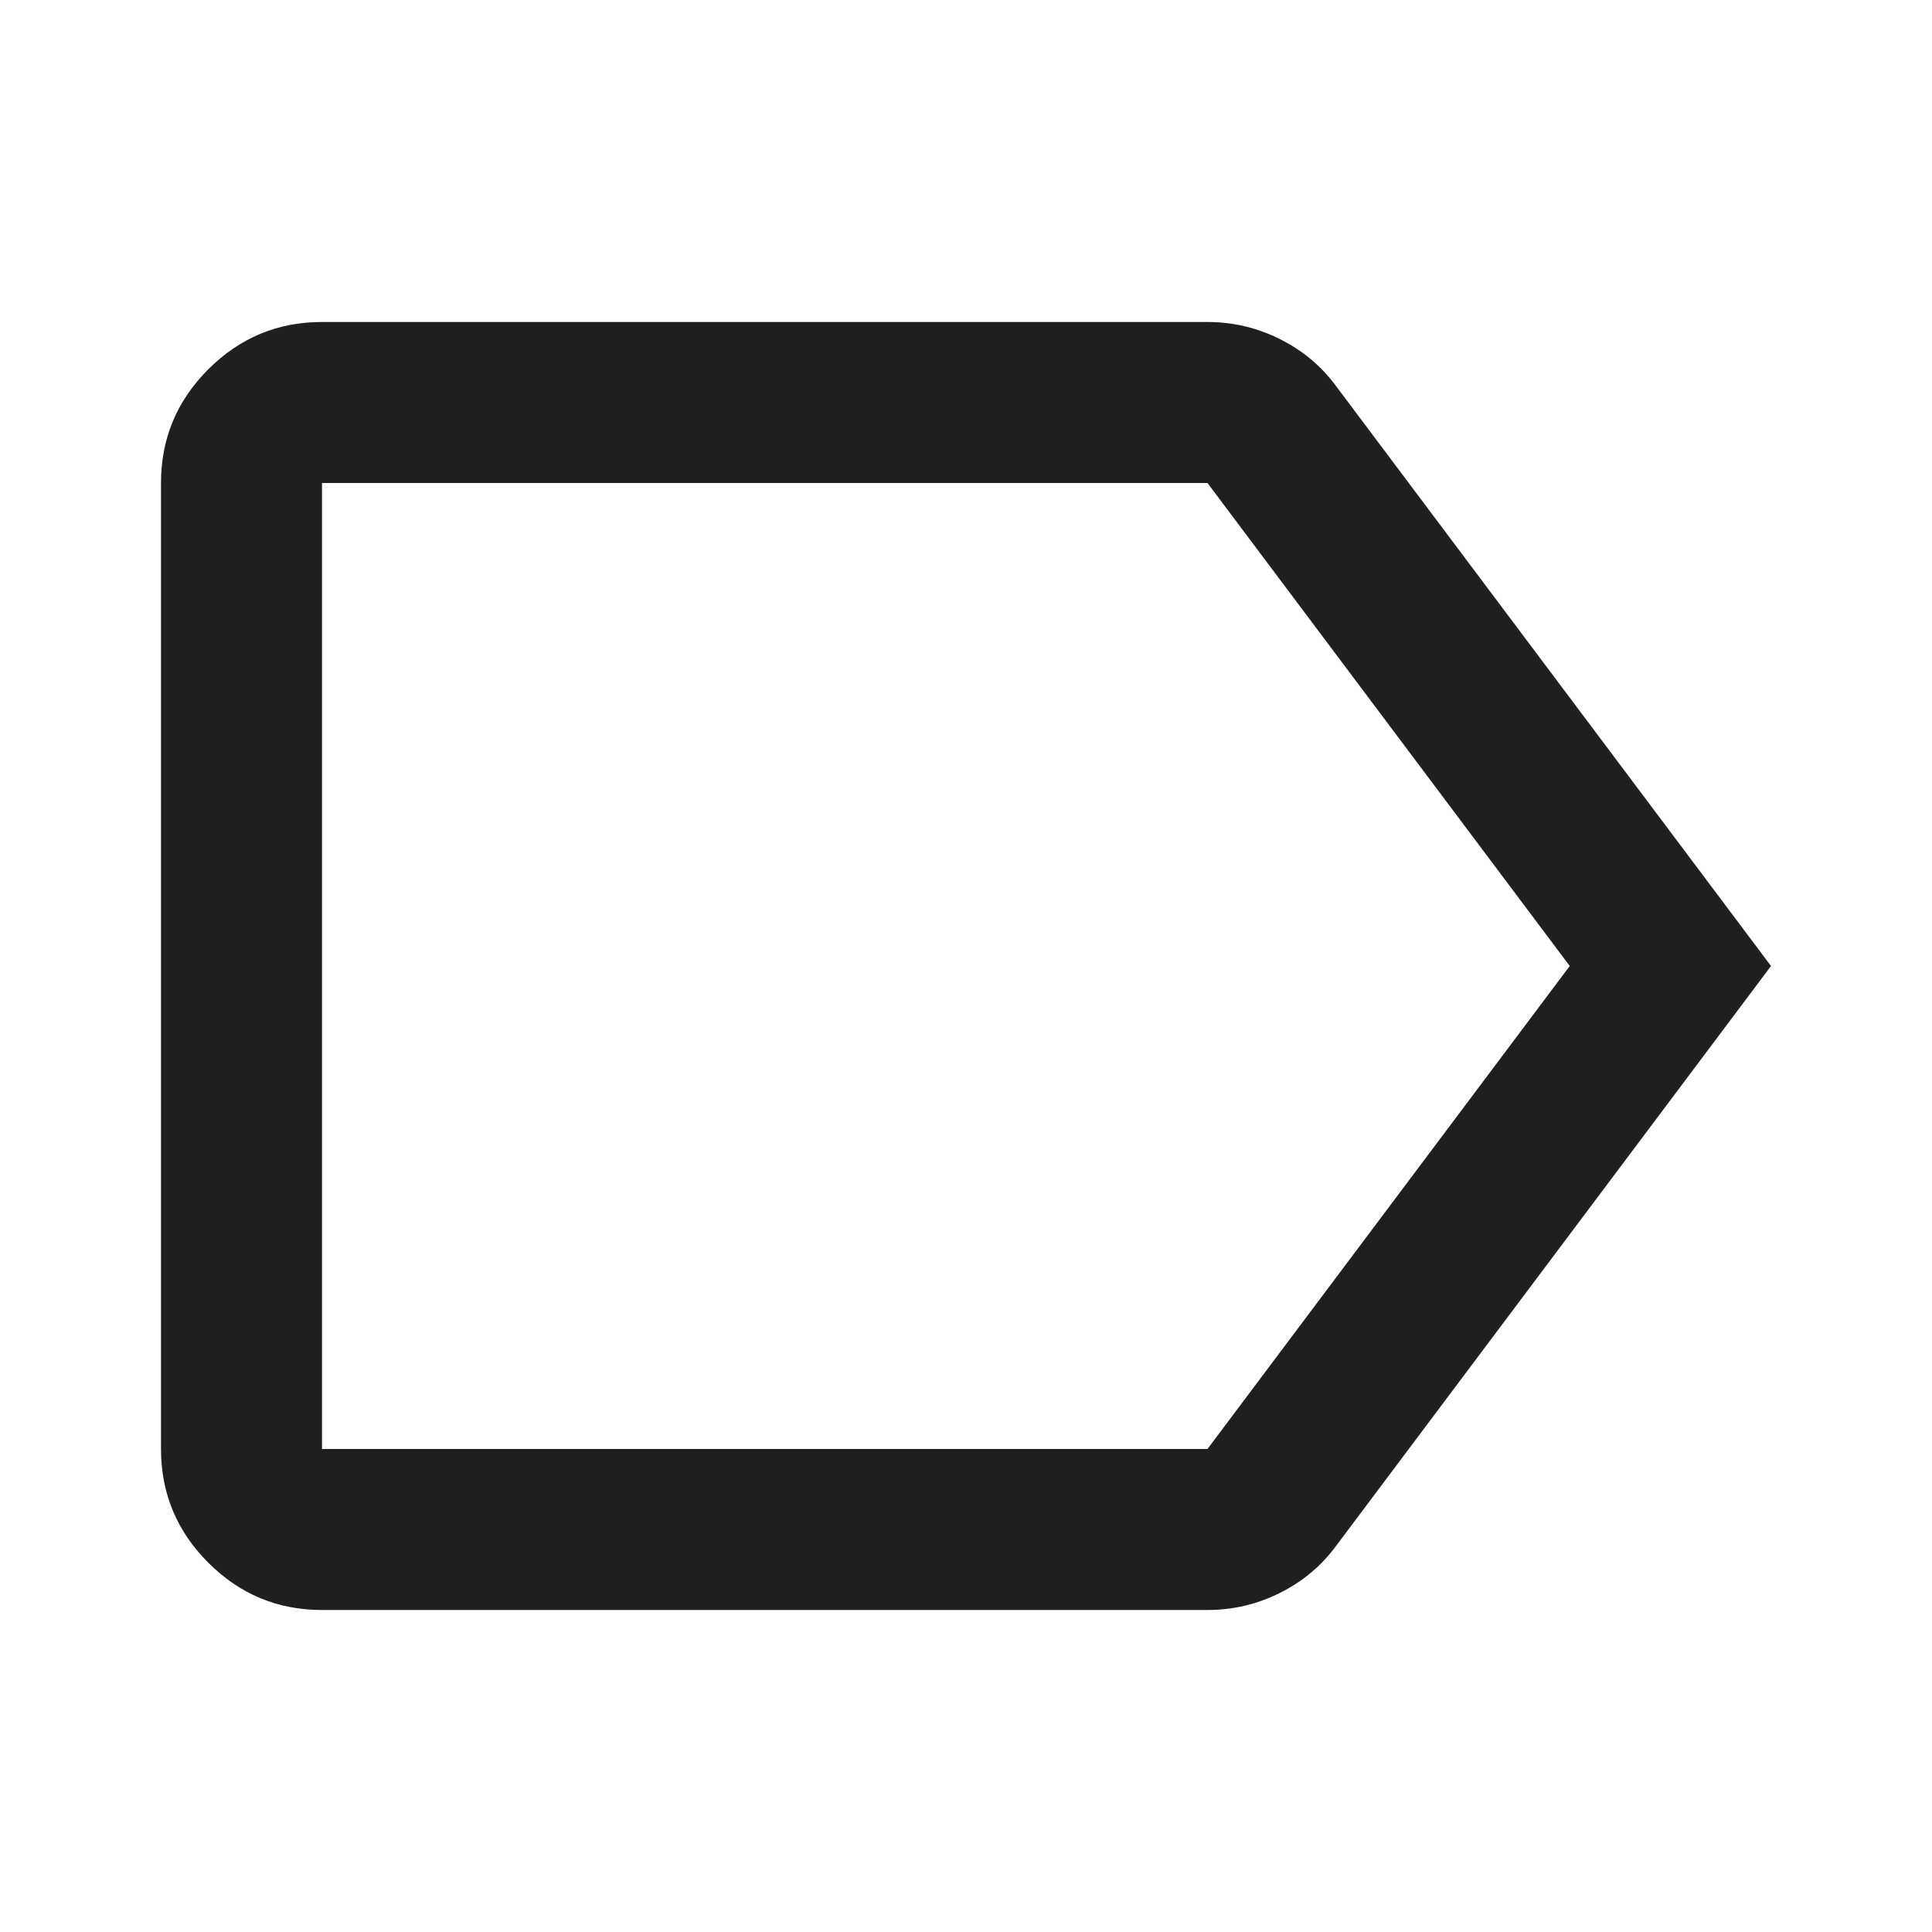
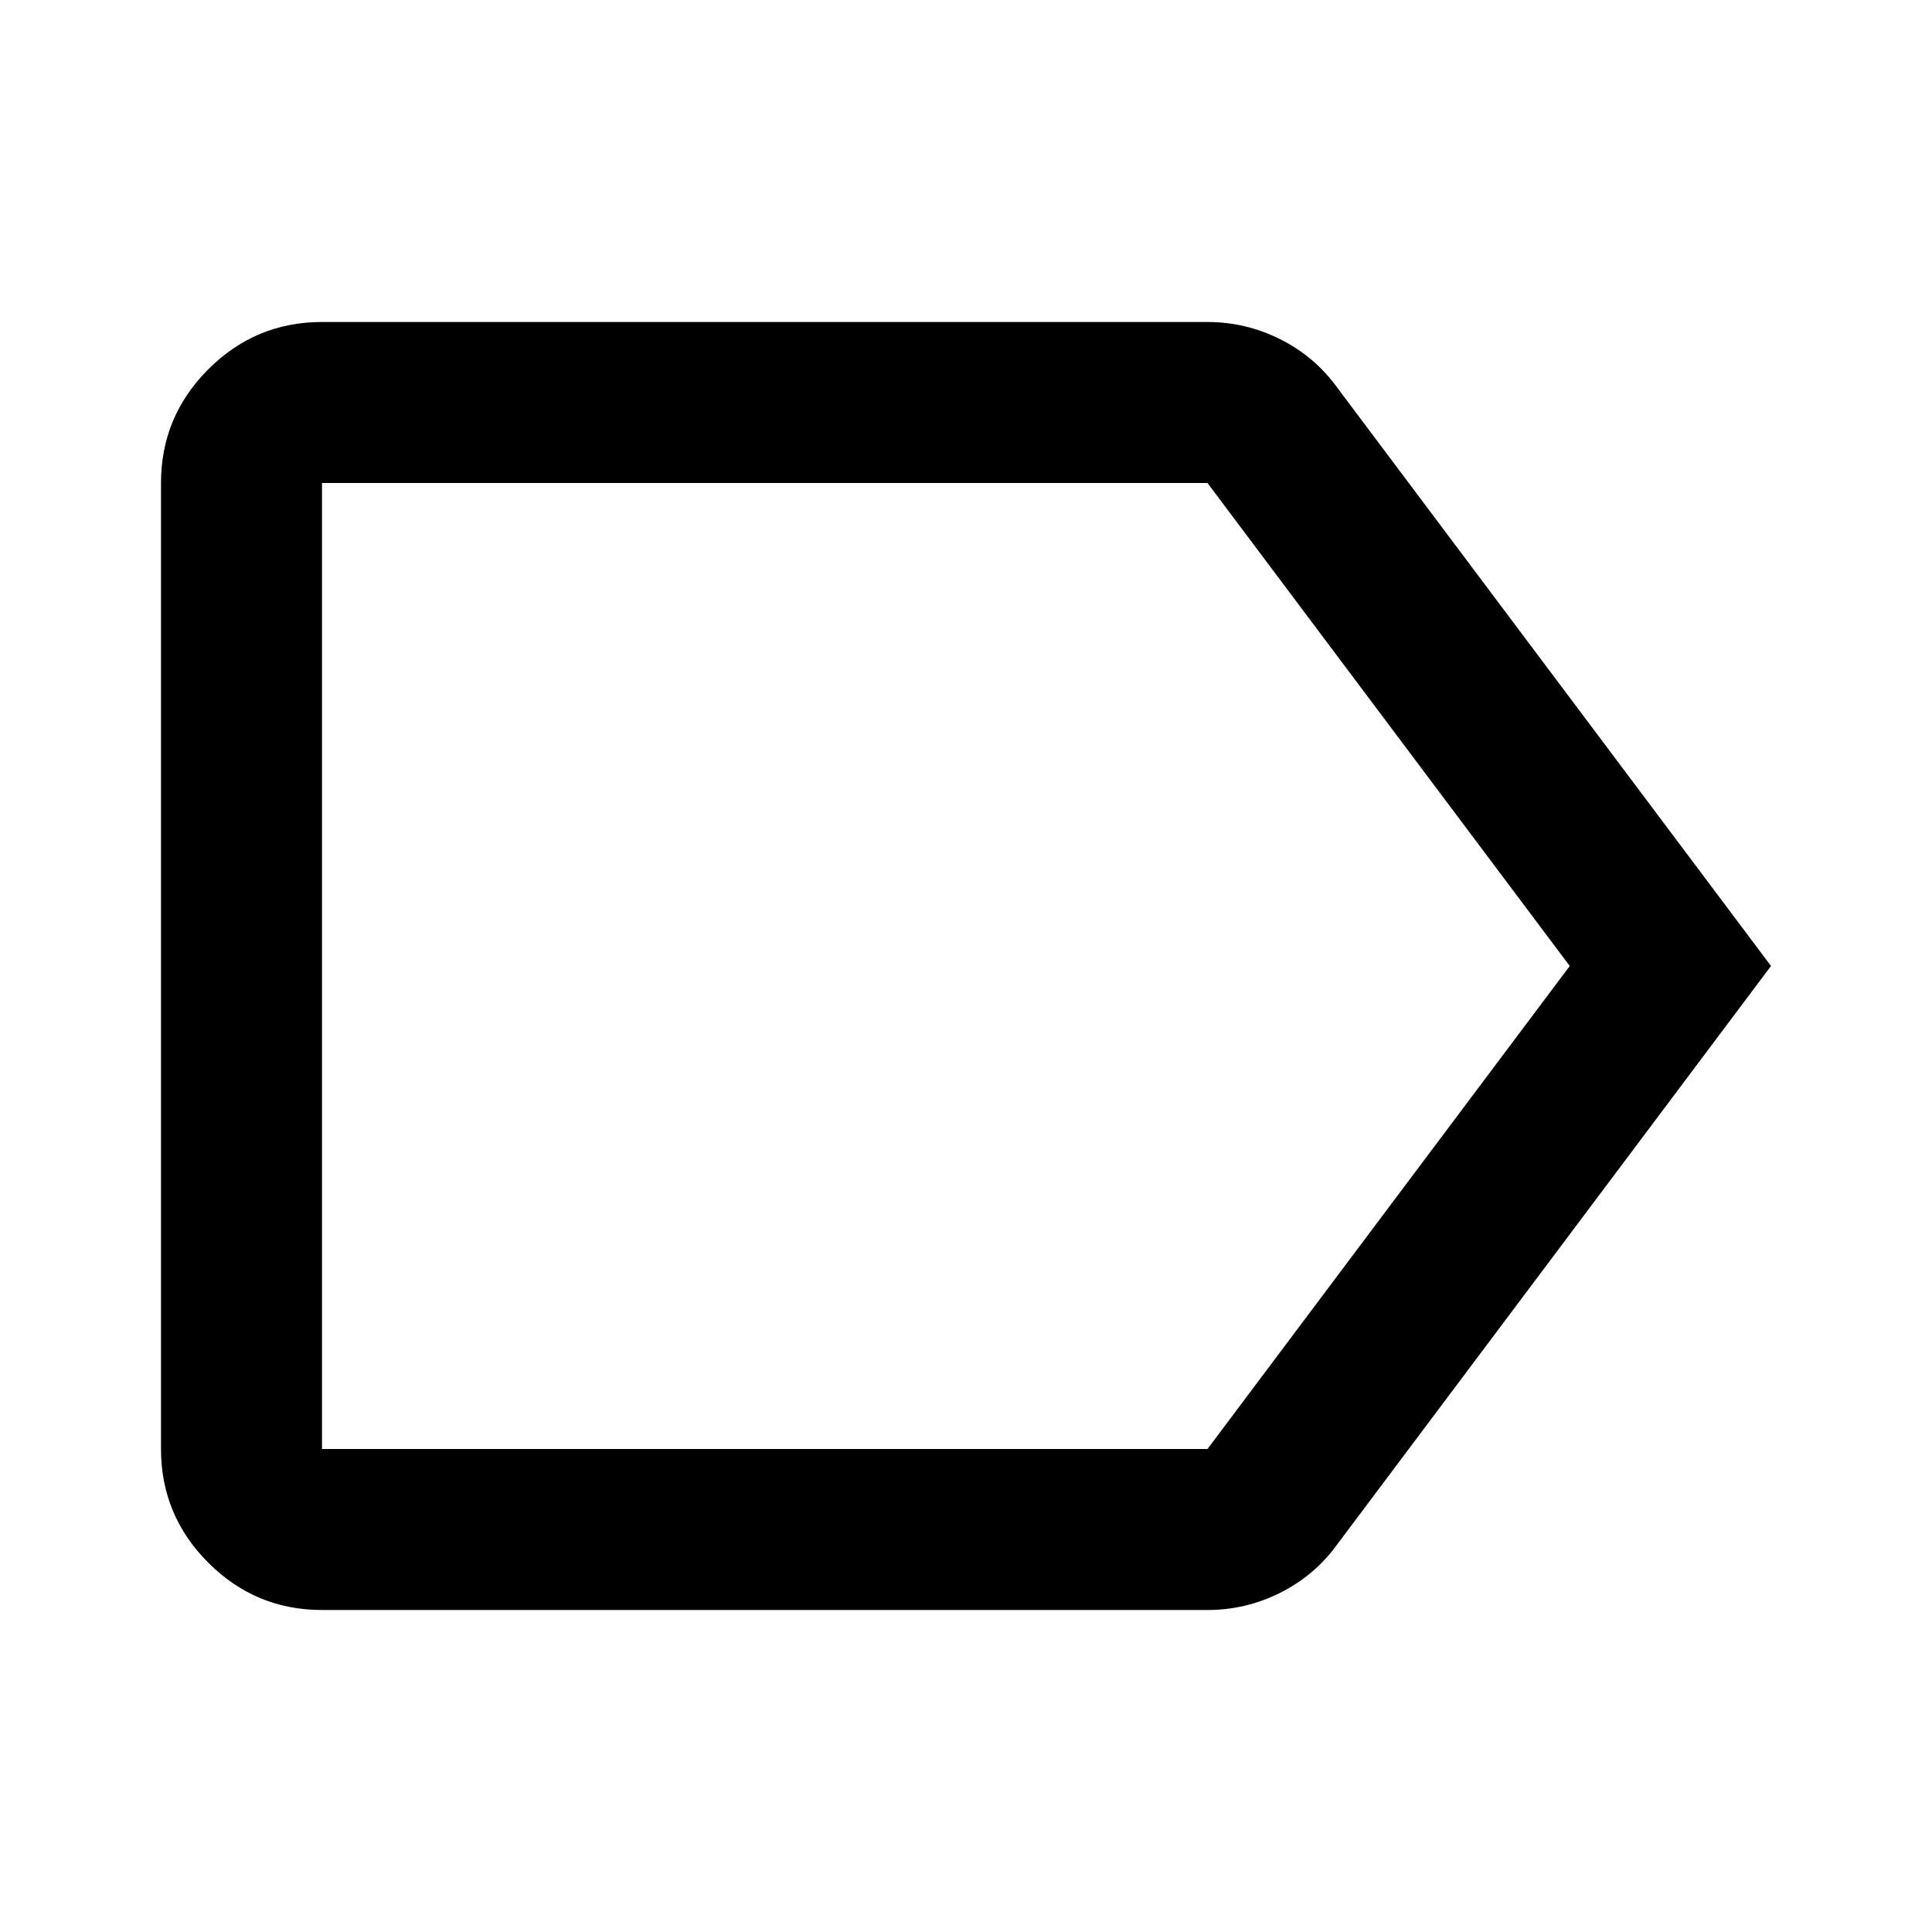
- <svg xmlns="http://www.w3.org/2000/svg" width="24" height="24" fill="#1f1f1f" viewBox="0 -960 960 960">
+ <svg xmlns="http://www.w3.org/2000/svg" viewBox="0 -960 960 960">
  <path d="M160-160q-33 0-56.5-23.5T80-240v-480q0-33 23.5-56.5T160-800h440q19 0 36 8.5t28 23.5l216 288-216 288q-11 15-28 23.5t-36 8.5zm0-80h440l180-240-180-240H160zm220-240" />
</svg>
